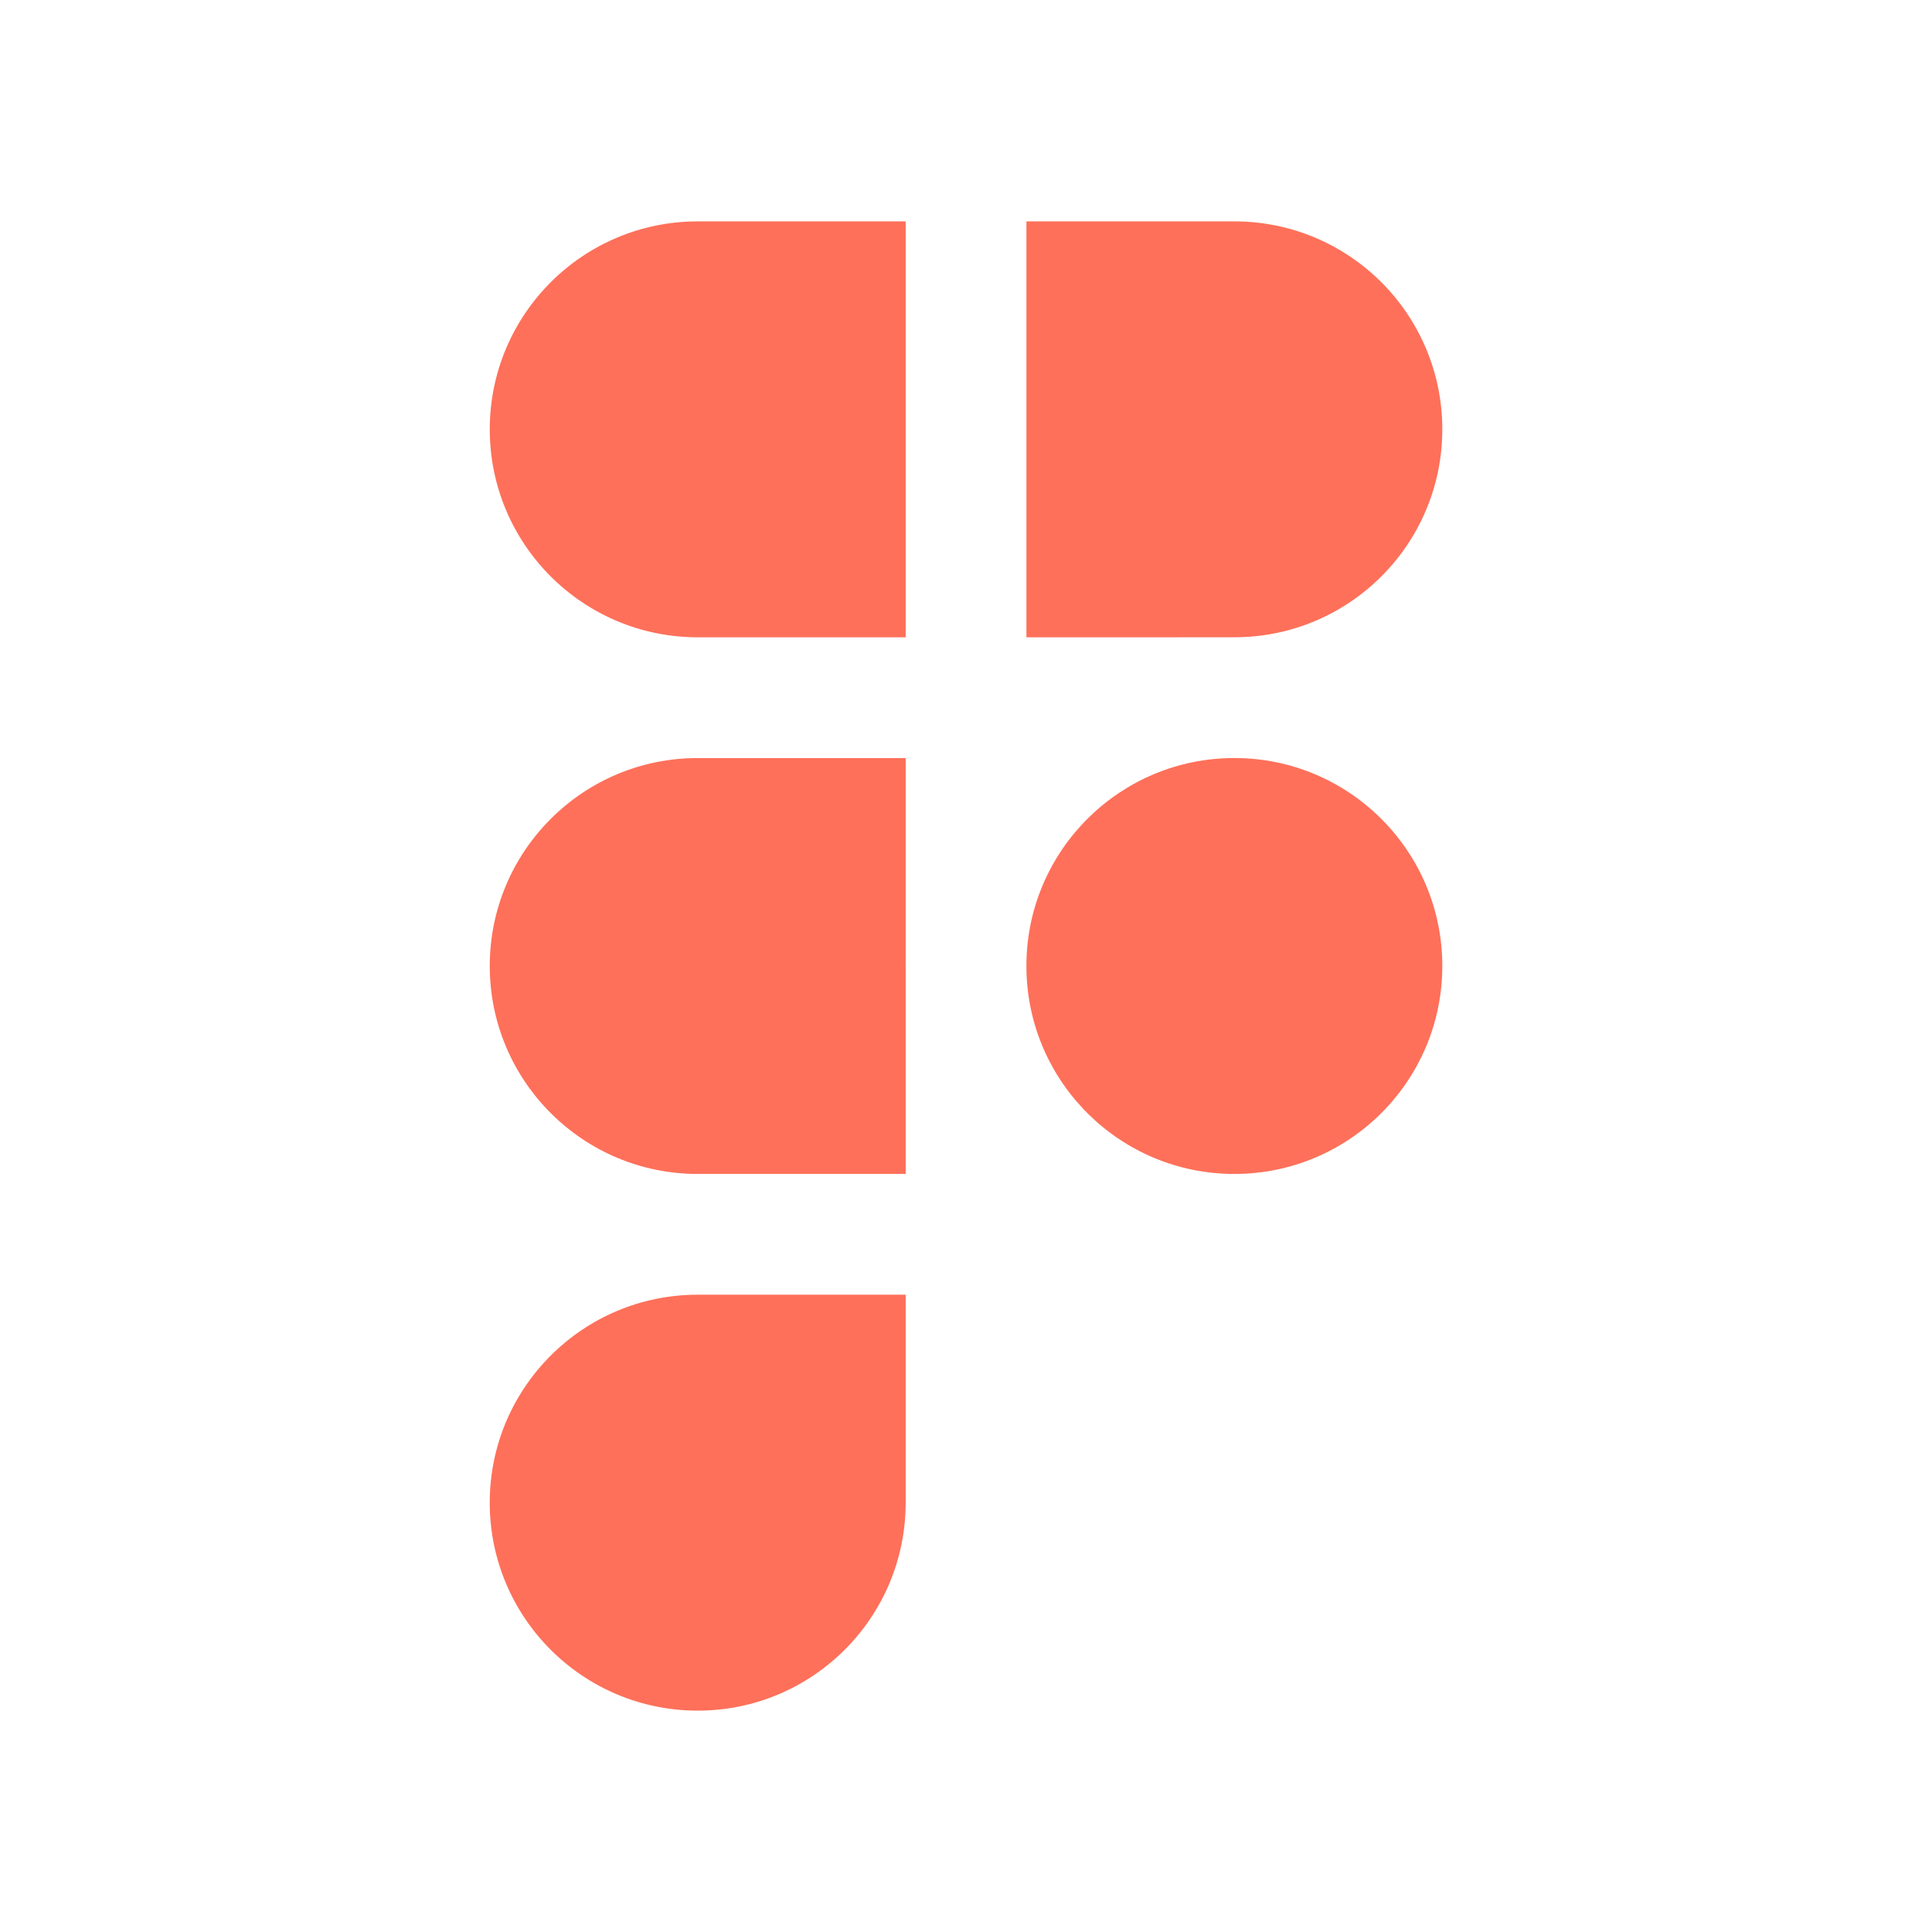
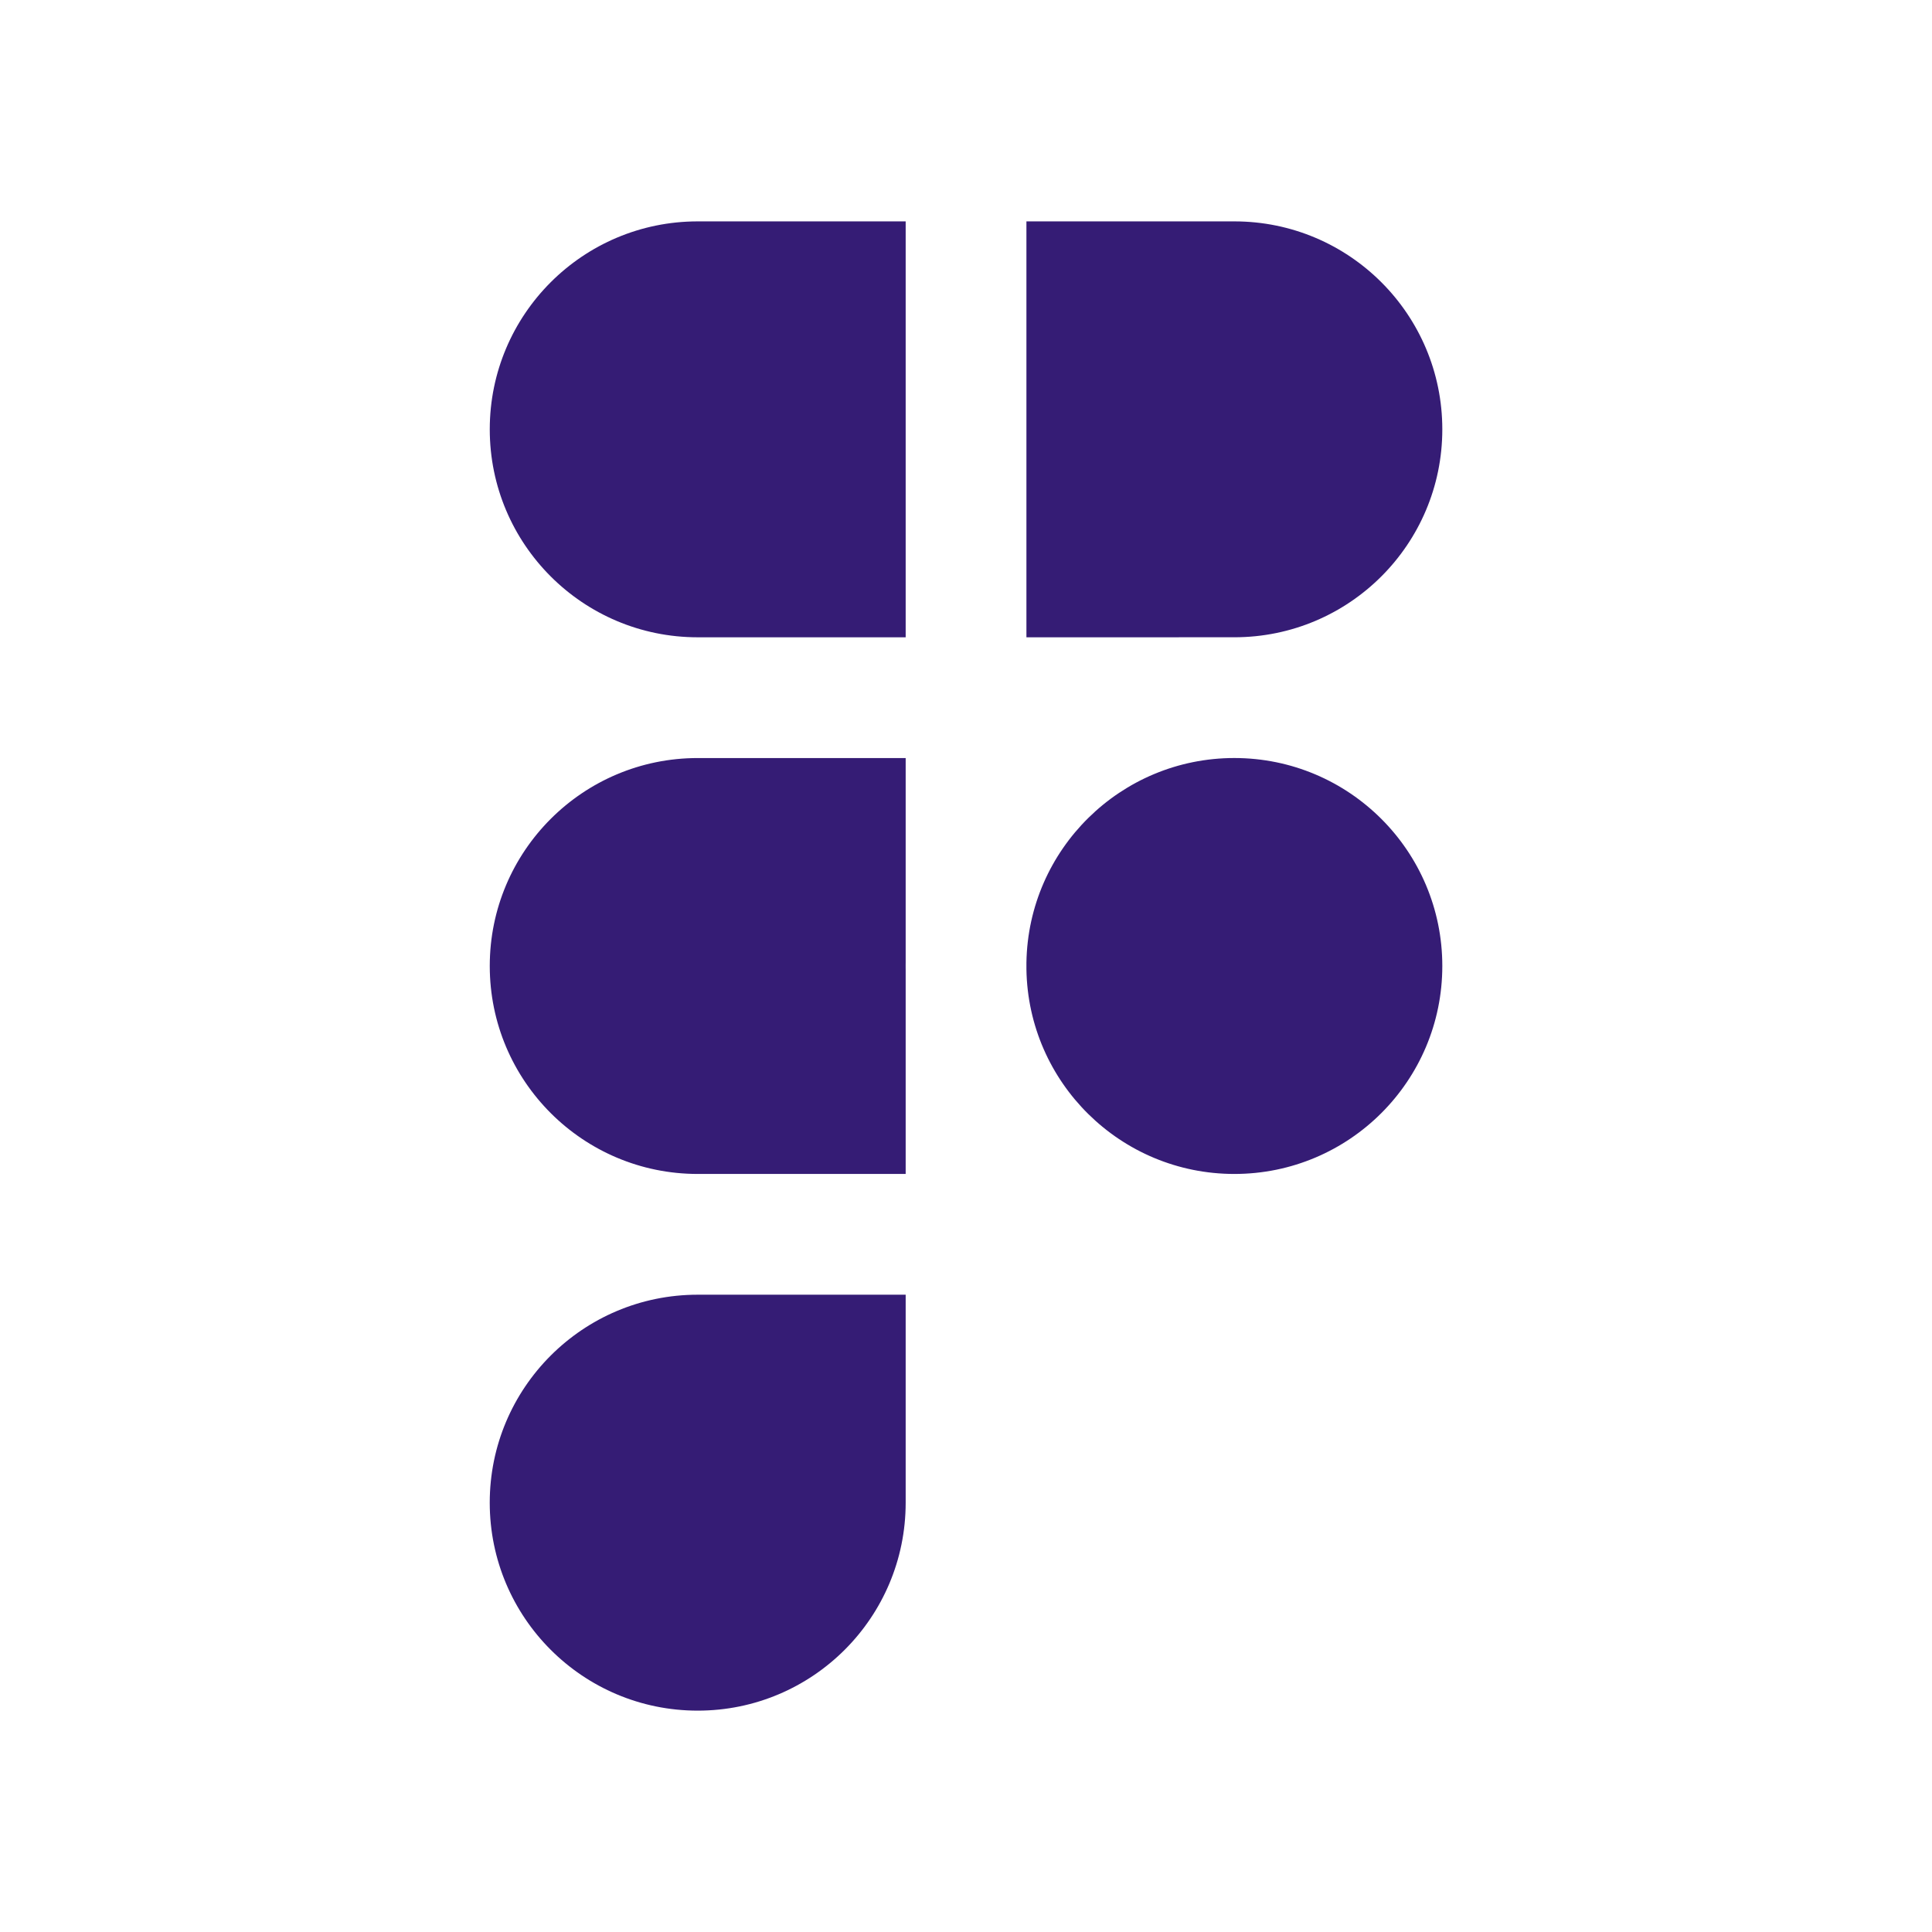
<svg xmlns="http://www.w3.org/2000/svg" width="80" height="80" viewBox="0 0 80 80" fill="none">
-   <path fill-rule="evenodd" clip-rule="evenodd" d="M28.891 31.389C24.135 31.389 20.28 35.244 20.28 39.999C20.28 44.755 24.135 48.611 28.891 48.611H37.502V40.173C37.501 40.115 37.501 40.057 37.501 39.999C37.501 39.942 37.501 39.884 37.502 39.826V31.389H28.891ZM37.502 26.389H28.891C24.135 26.389 20.28 22.534 20.28 17.778C20.28 13.022 24.135 9.167 28.891 9.167H37.502V26.389ZM42.502 9.167V26.389L51.111 26.388C55.867 26.388 59.723 22.534 59.723 17.778C59.723 13.022 55.868 9.167 51.112 9.167H42.502ZM51.111 31.388C46.402 31.389 42.576 35.17 42.502 39.861V40.137C42.576 44.83 46.402 48.611 51.112 48.611C55.868 48.611 59.723 44.755 59.723 39.999C59.723 35.244 55.867 31.389 51.111 31.388ZM28.891 53.611C24.135 53.611 20.279 57.467 20.279 62.223C20.279 66.979 24.135 70.834 28.89 70.834C33.646 70.834 37.502 66.979 37.502 62.223L37.502 53.611H28.891Z" fill="#FE705A" />
+   <path fill-rule="evenodd" clip-rule="evenodd" d="M28.891 31.389C24.135 31.389 20.28 35.244 20.28 39.999C20.28 44.755 24.135 48.611 28.891 48.611H37.502V40.173C37.501 40.115 37.501 40.057 37.501 39.999C37.501 39.942 37.501 39.884 37.502 39.826V31.389H28.891ZM37.502 26.389H28.891C24.135 26.389 20.28 22.534 20.28 17.778C20.28 13.022 24.135 9.167 28.891 9.167H37.502V26.389ZM42.502 9.167V26.389L51.111 26.388C55.867 26.388 59.723 22.534 59.723 17.778C59.723 13.022 55.868 9.167 51.112 9.167H42.502ZM51.111 31.388C46.402 31.389 42.576 35.17 42.502 39.861V40.137C42.576 44.83 46.402 48.611 51.112 48.611C55.868 48.611 59.723 44.755 59.723 39.999C59.723 35.244 55.867 31.389 51.111 31.388ZM28.891 53.611C24.135 53.611 20.279 57.467 20.279 62.223C20.279 66.979 24.135 70.834 28.89 70.834C33.646 70.834 37.502 66.979 37.502 62.223L37.502 53.611H28.891Z" fill="#351C75" />
</svg>
